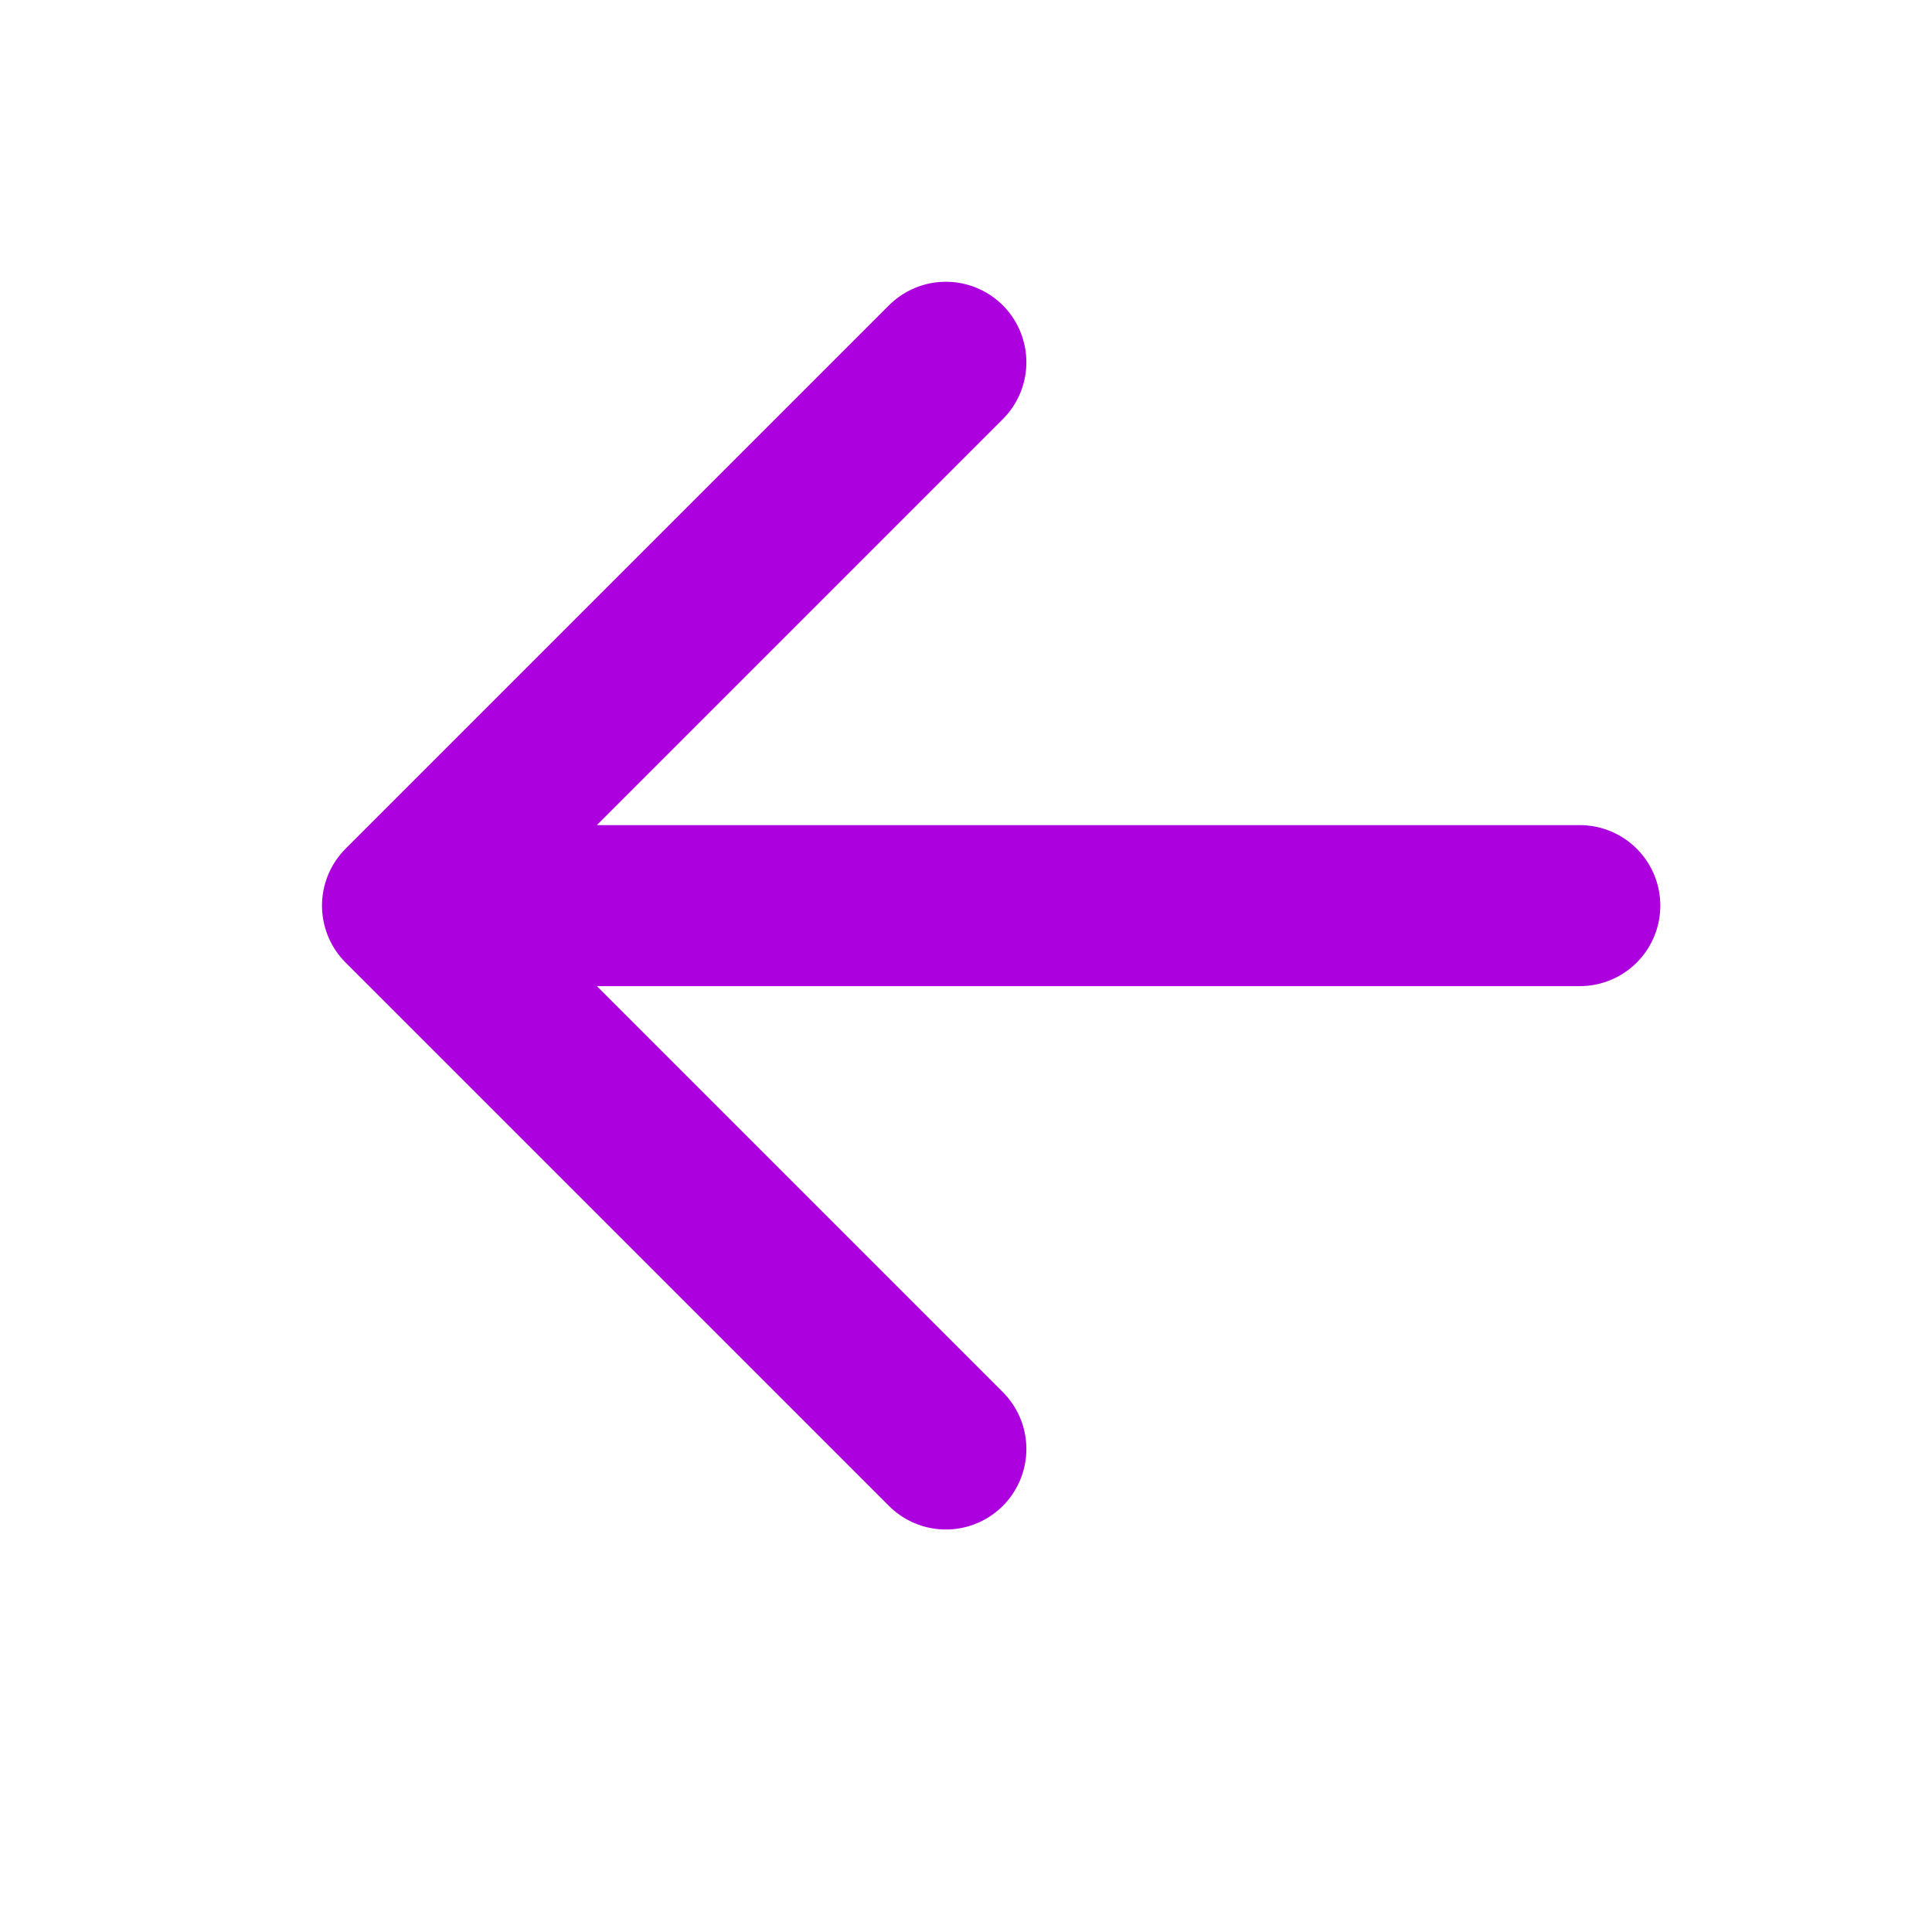
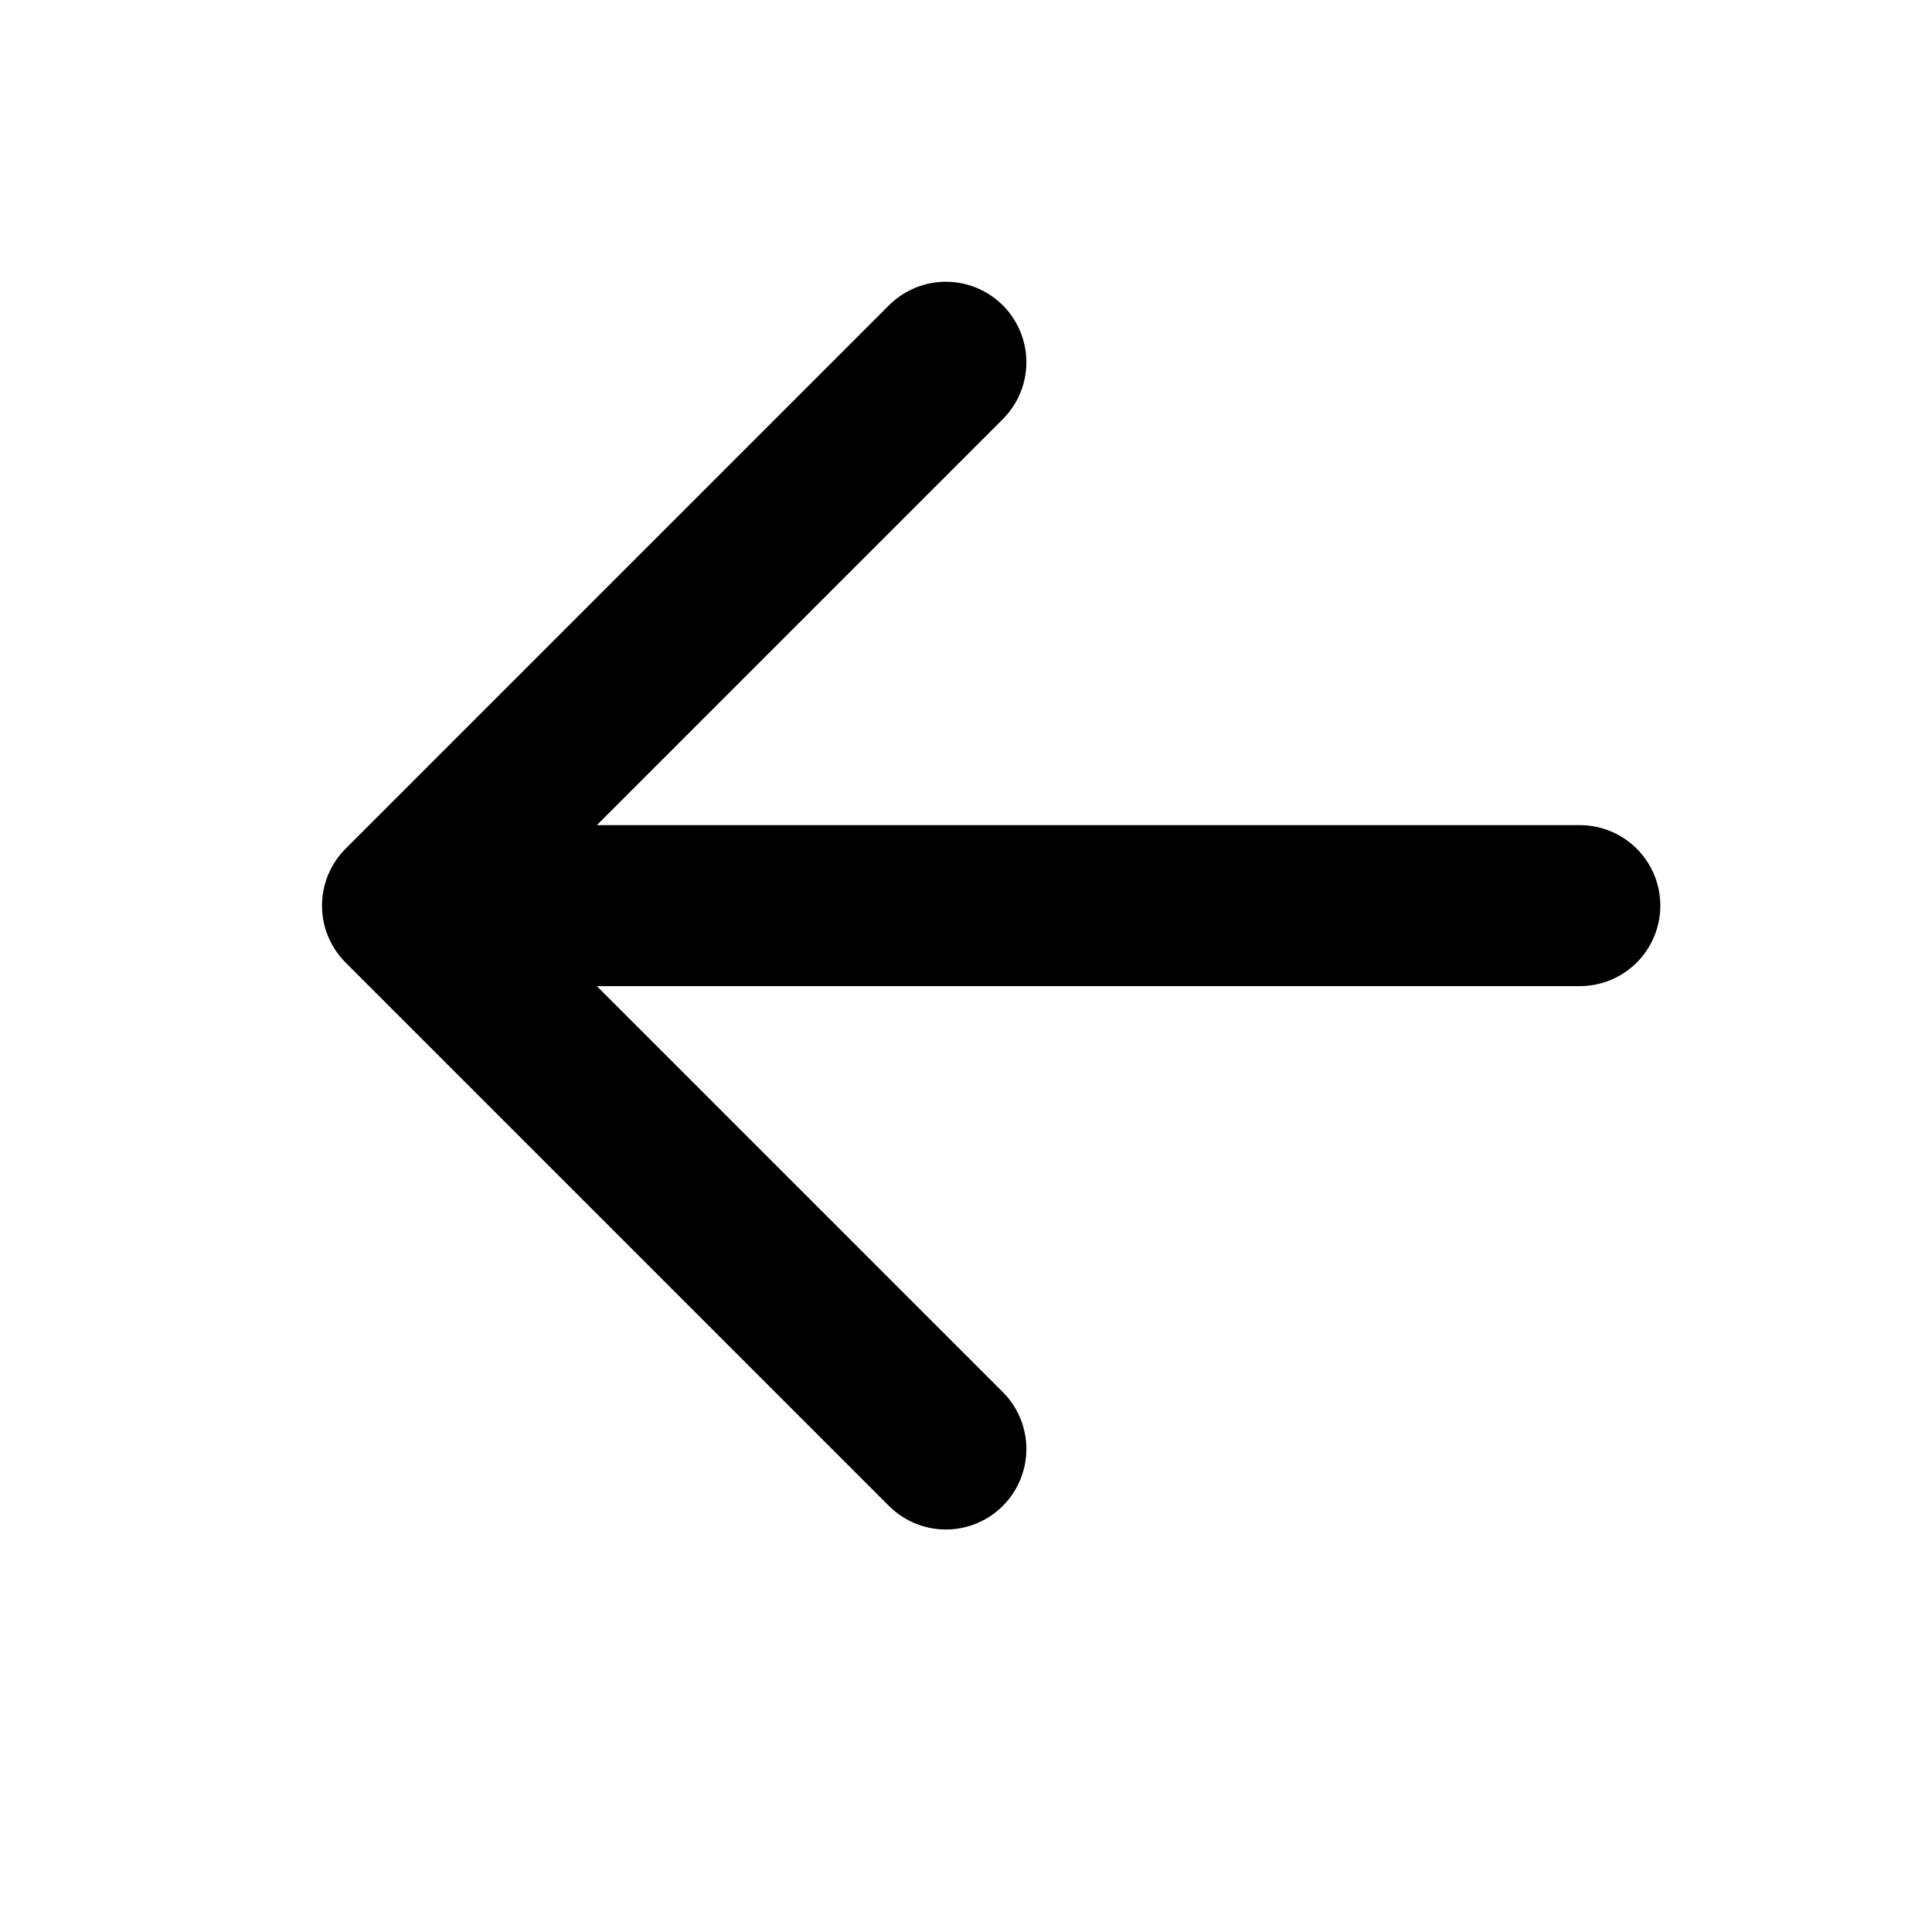
<svg xmlns="http://www.w3.org/2000/svg" width="24" height="24" viewBox="0 0 24 24" fill="none">
-   <path d="M11.75 18L5 11.25L11.75 4.5M5.938 11.25L19.625 11.25" stroke="#AD00DF" stroke-width="2" stroke-linecap="round" stroke-linejoin="round" />
+   <path d="M11.75 18L5 11.25L11.75 4.5M5.938 11.25L19.625 11.25" stroke="currentColor" stroke-width="2" stroke-linecap="round" stroke-linejoin="round" />
</svg>
